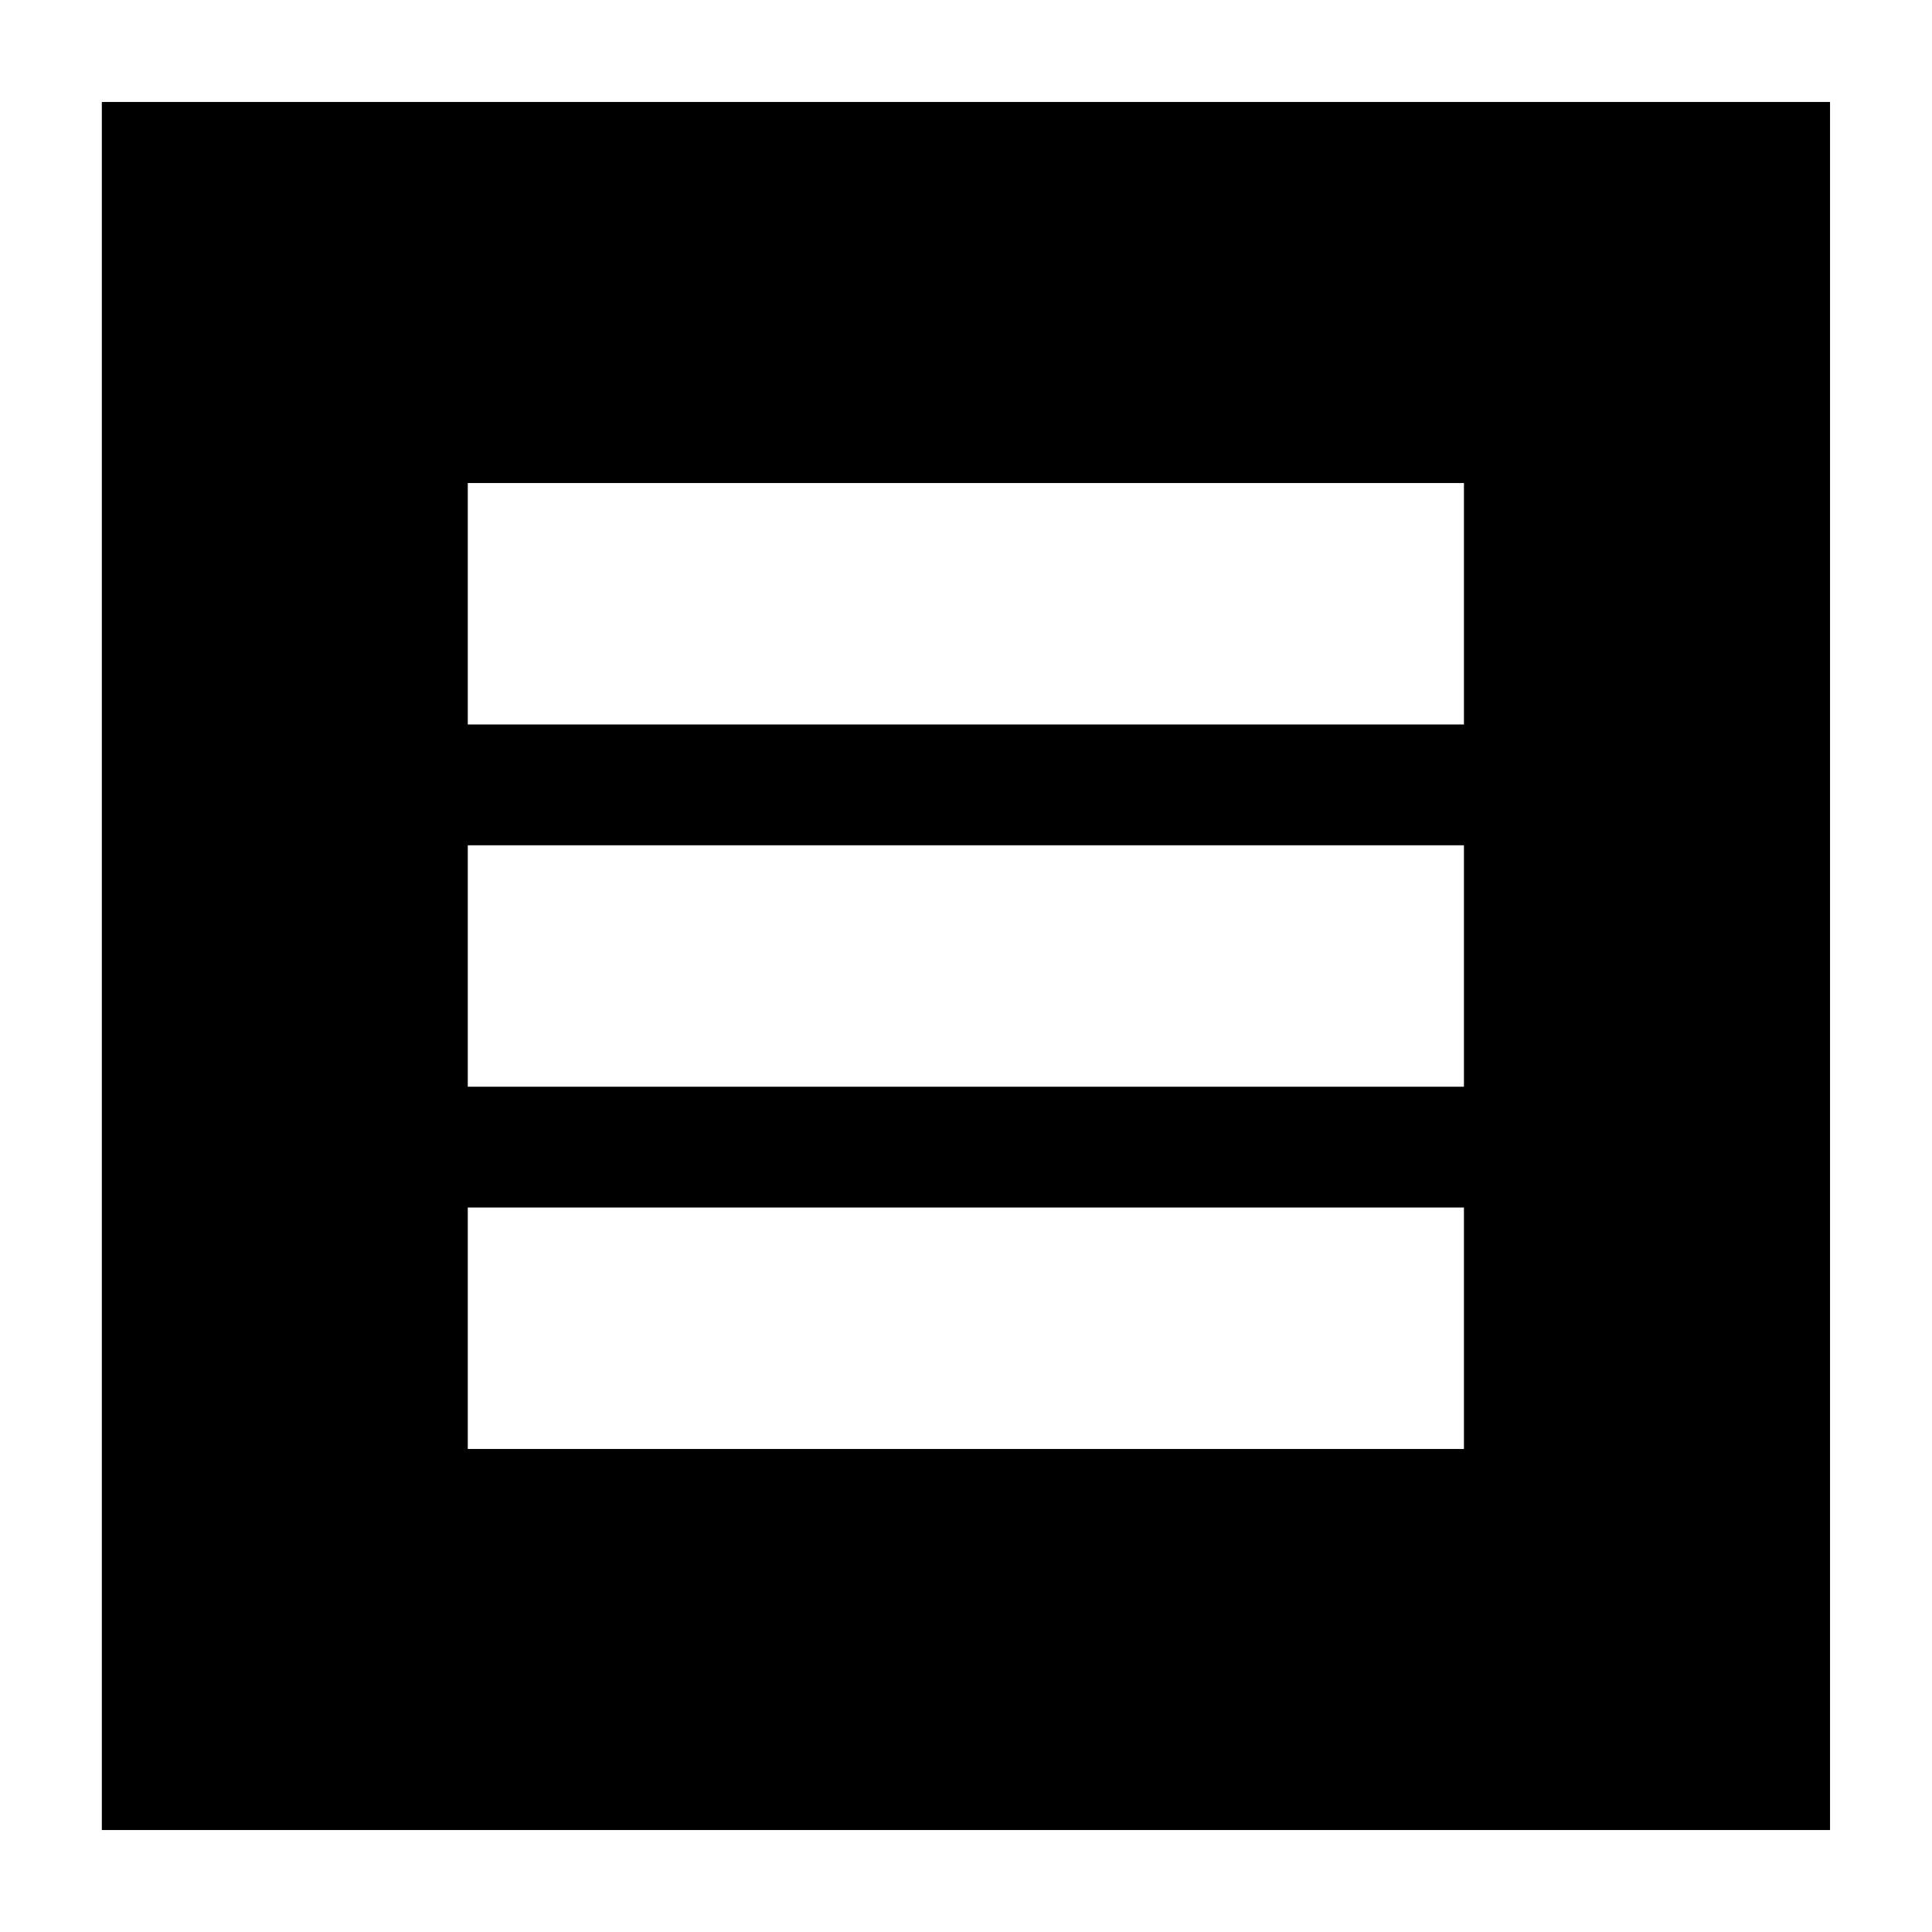
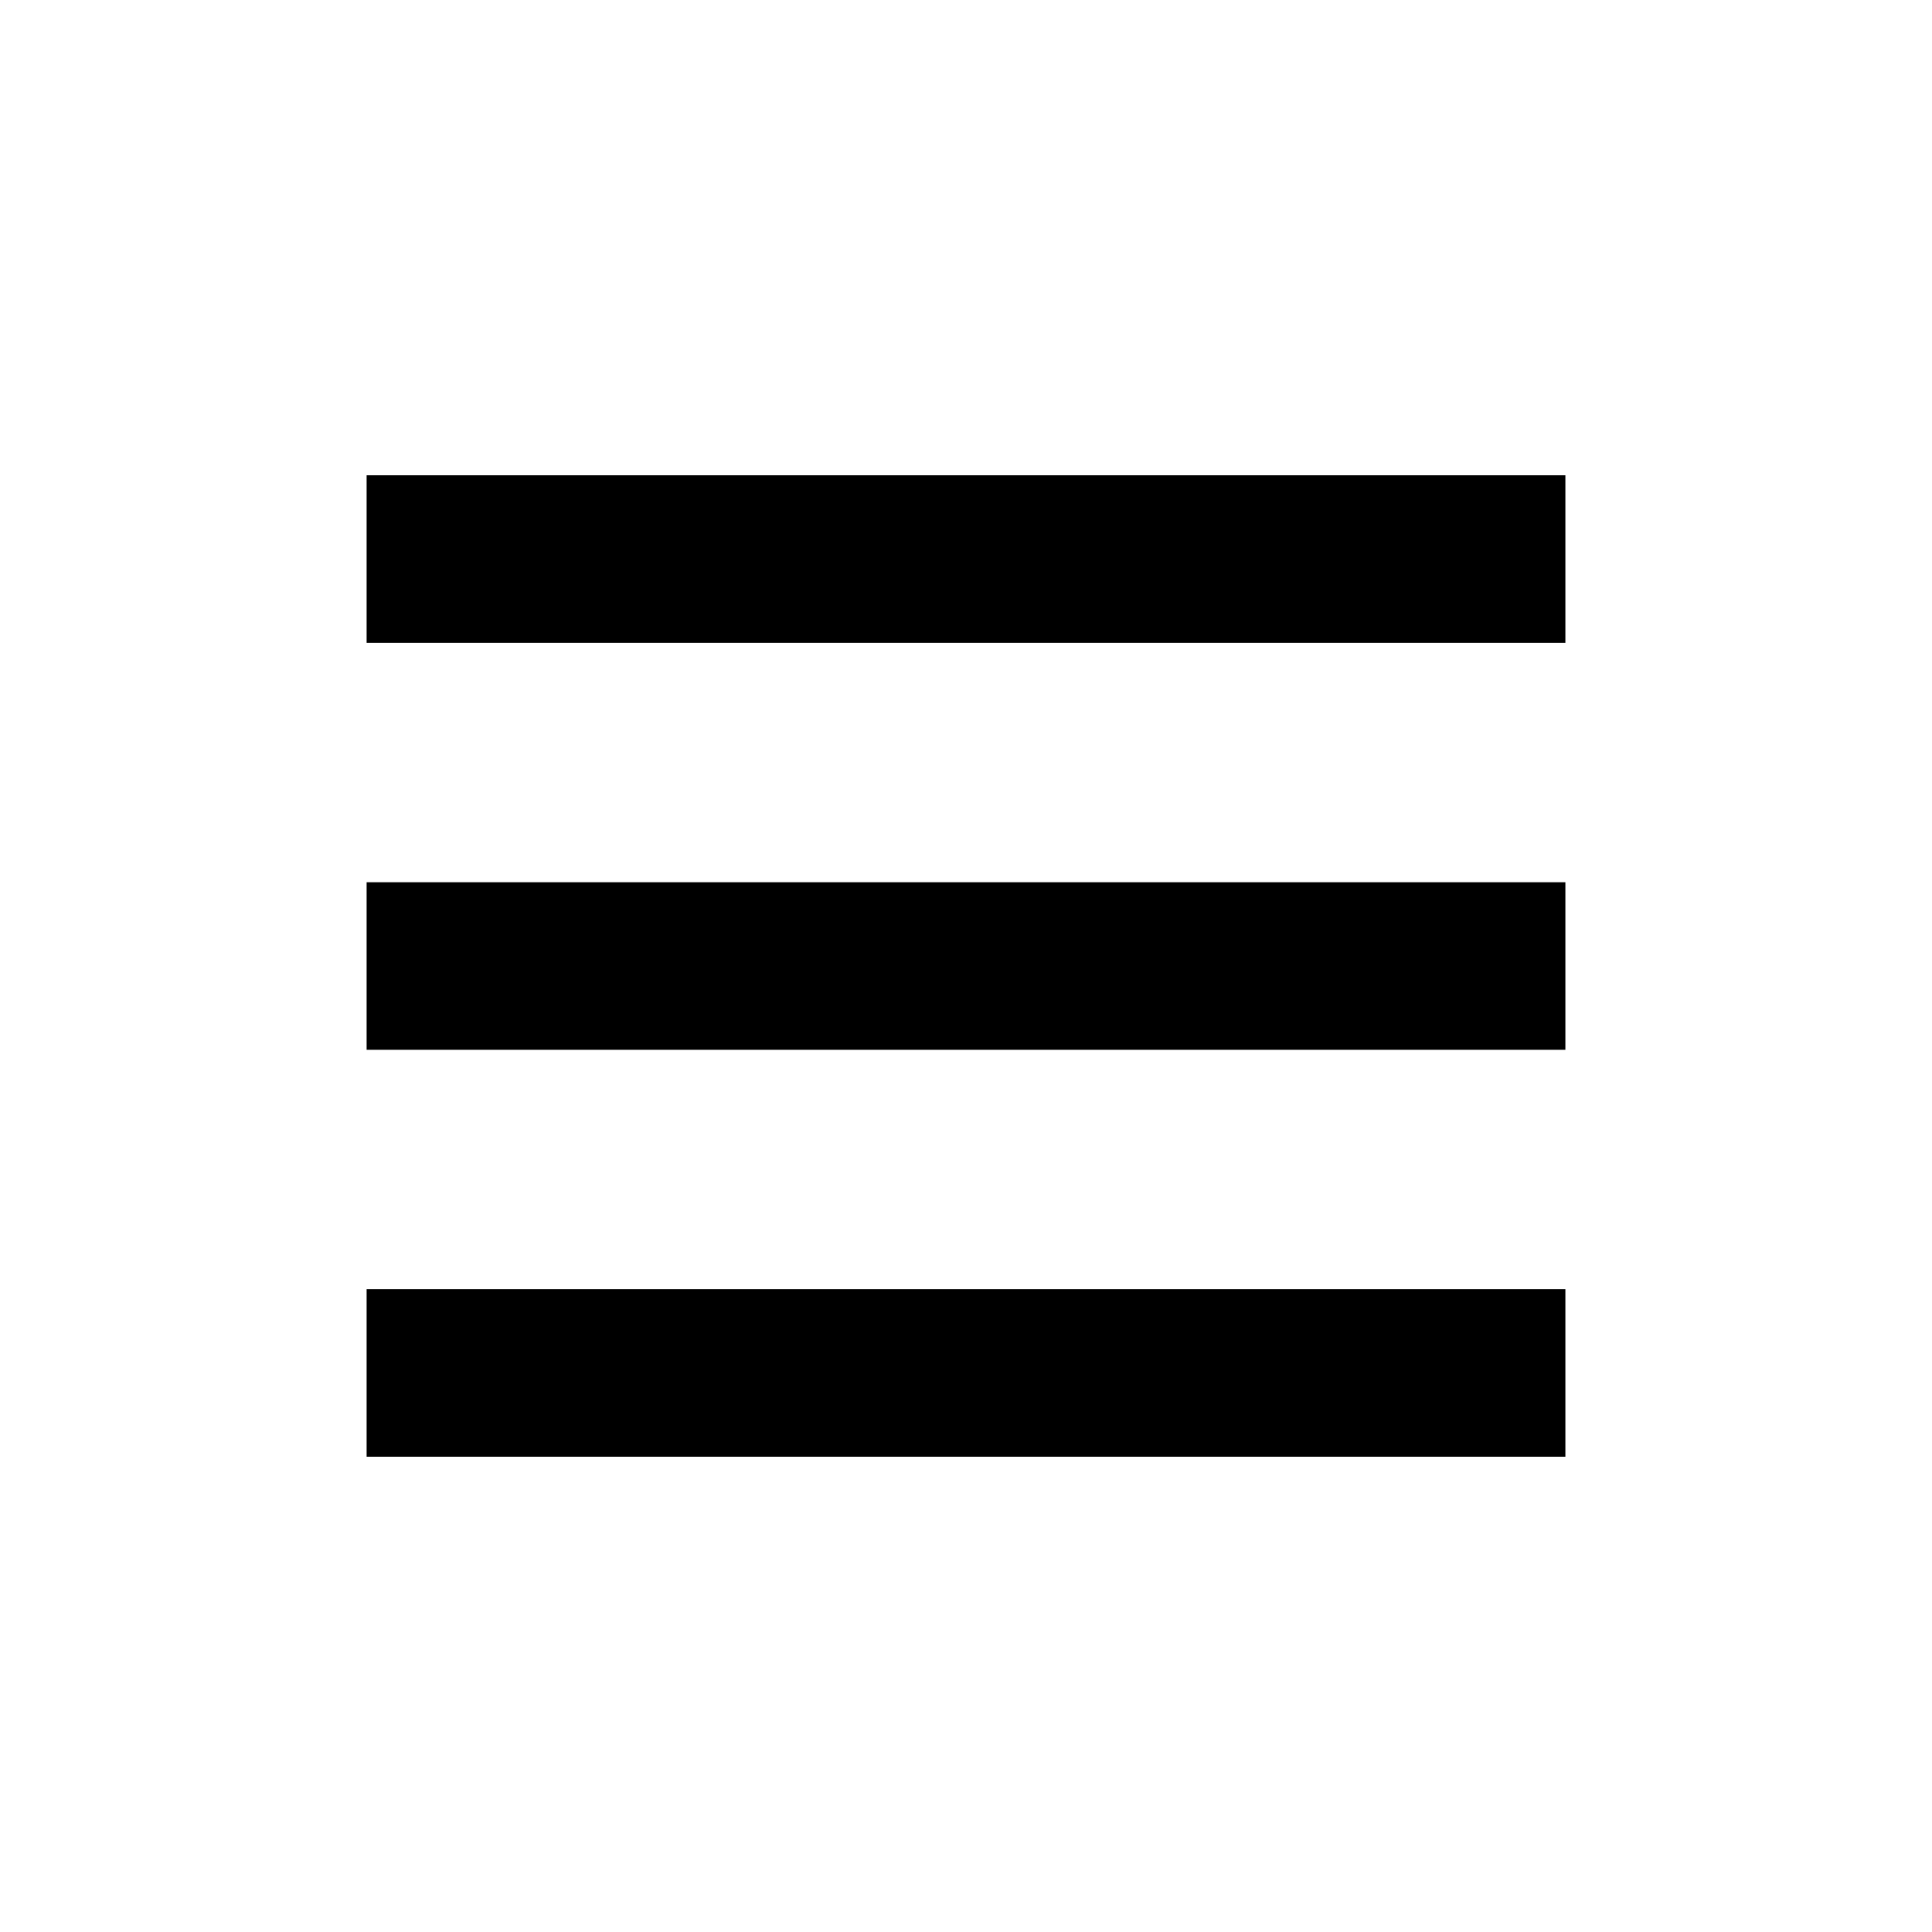
- <svg xmlns="http://www.w3.org/2000/svg" height="135.467mm" style="shape-rendering:geometricPrecision; text-rendering:geometricPrecision; image-rendering:optimizeQuality; fill-rule:evenodd; clip-rule:evenodd" viewBox="0 0 13547 13547" width="135.467mm" xml:space="preserve">
-   <defs>
-     <style type="text/css">
-    
-     .fil0 {fill:none}
-     .fil1 {fill:black}
-    
-   </style>
-   </defs>
-   <g id="Ebene_x0020_1">
-     <polygon class="fil0" points="0,0 13547,0 13547,13547 0,13547 " />
-     <path class="fil1" d="M714 12832l12118 0 0 -12117 -12118 0 0 12117zm2566 -5212l6985 0 0 -1693 -6985 0 0 1693zm0 2540l6985 0 0 -1693 -6985 0 0 1693zm0 -5080l6985 0 0 -1693 -6985 0 0 1693z" />
-   </g>
+ <svg xmlns="http://www.w3.org/2000/svg" id="Layer_1" data-name="Layer 1" viewBox="0 0 500 500">
+   <rect x="94.88" y="123" width="310.24" height="43.37" />
+   <rect x="94.88" y="228.32" width="310.24" height="43.37" />
+   <rect x="94.88" y="333.63" width="310.24" height="43.37" />
</svg>
